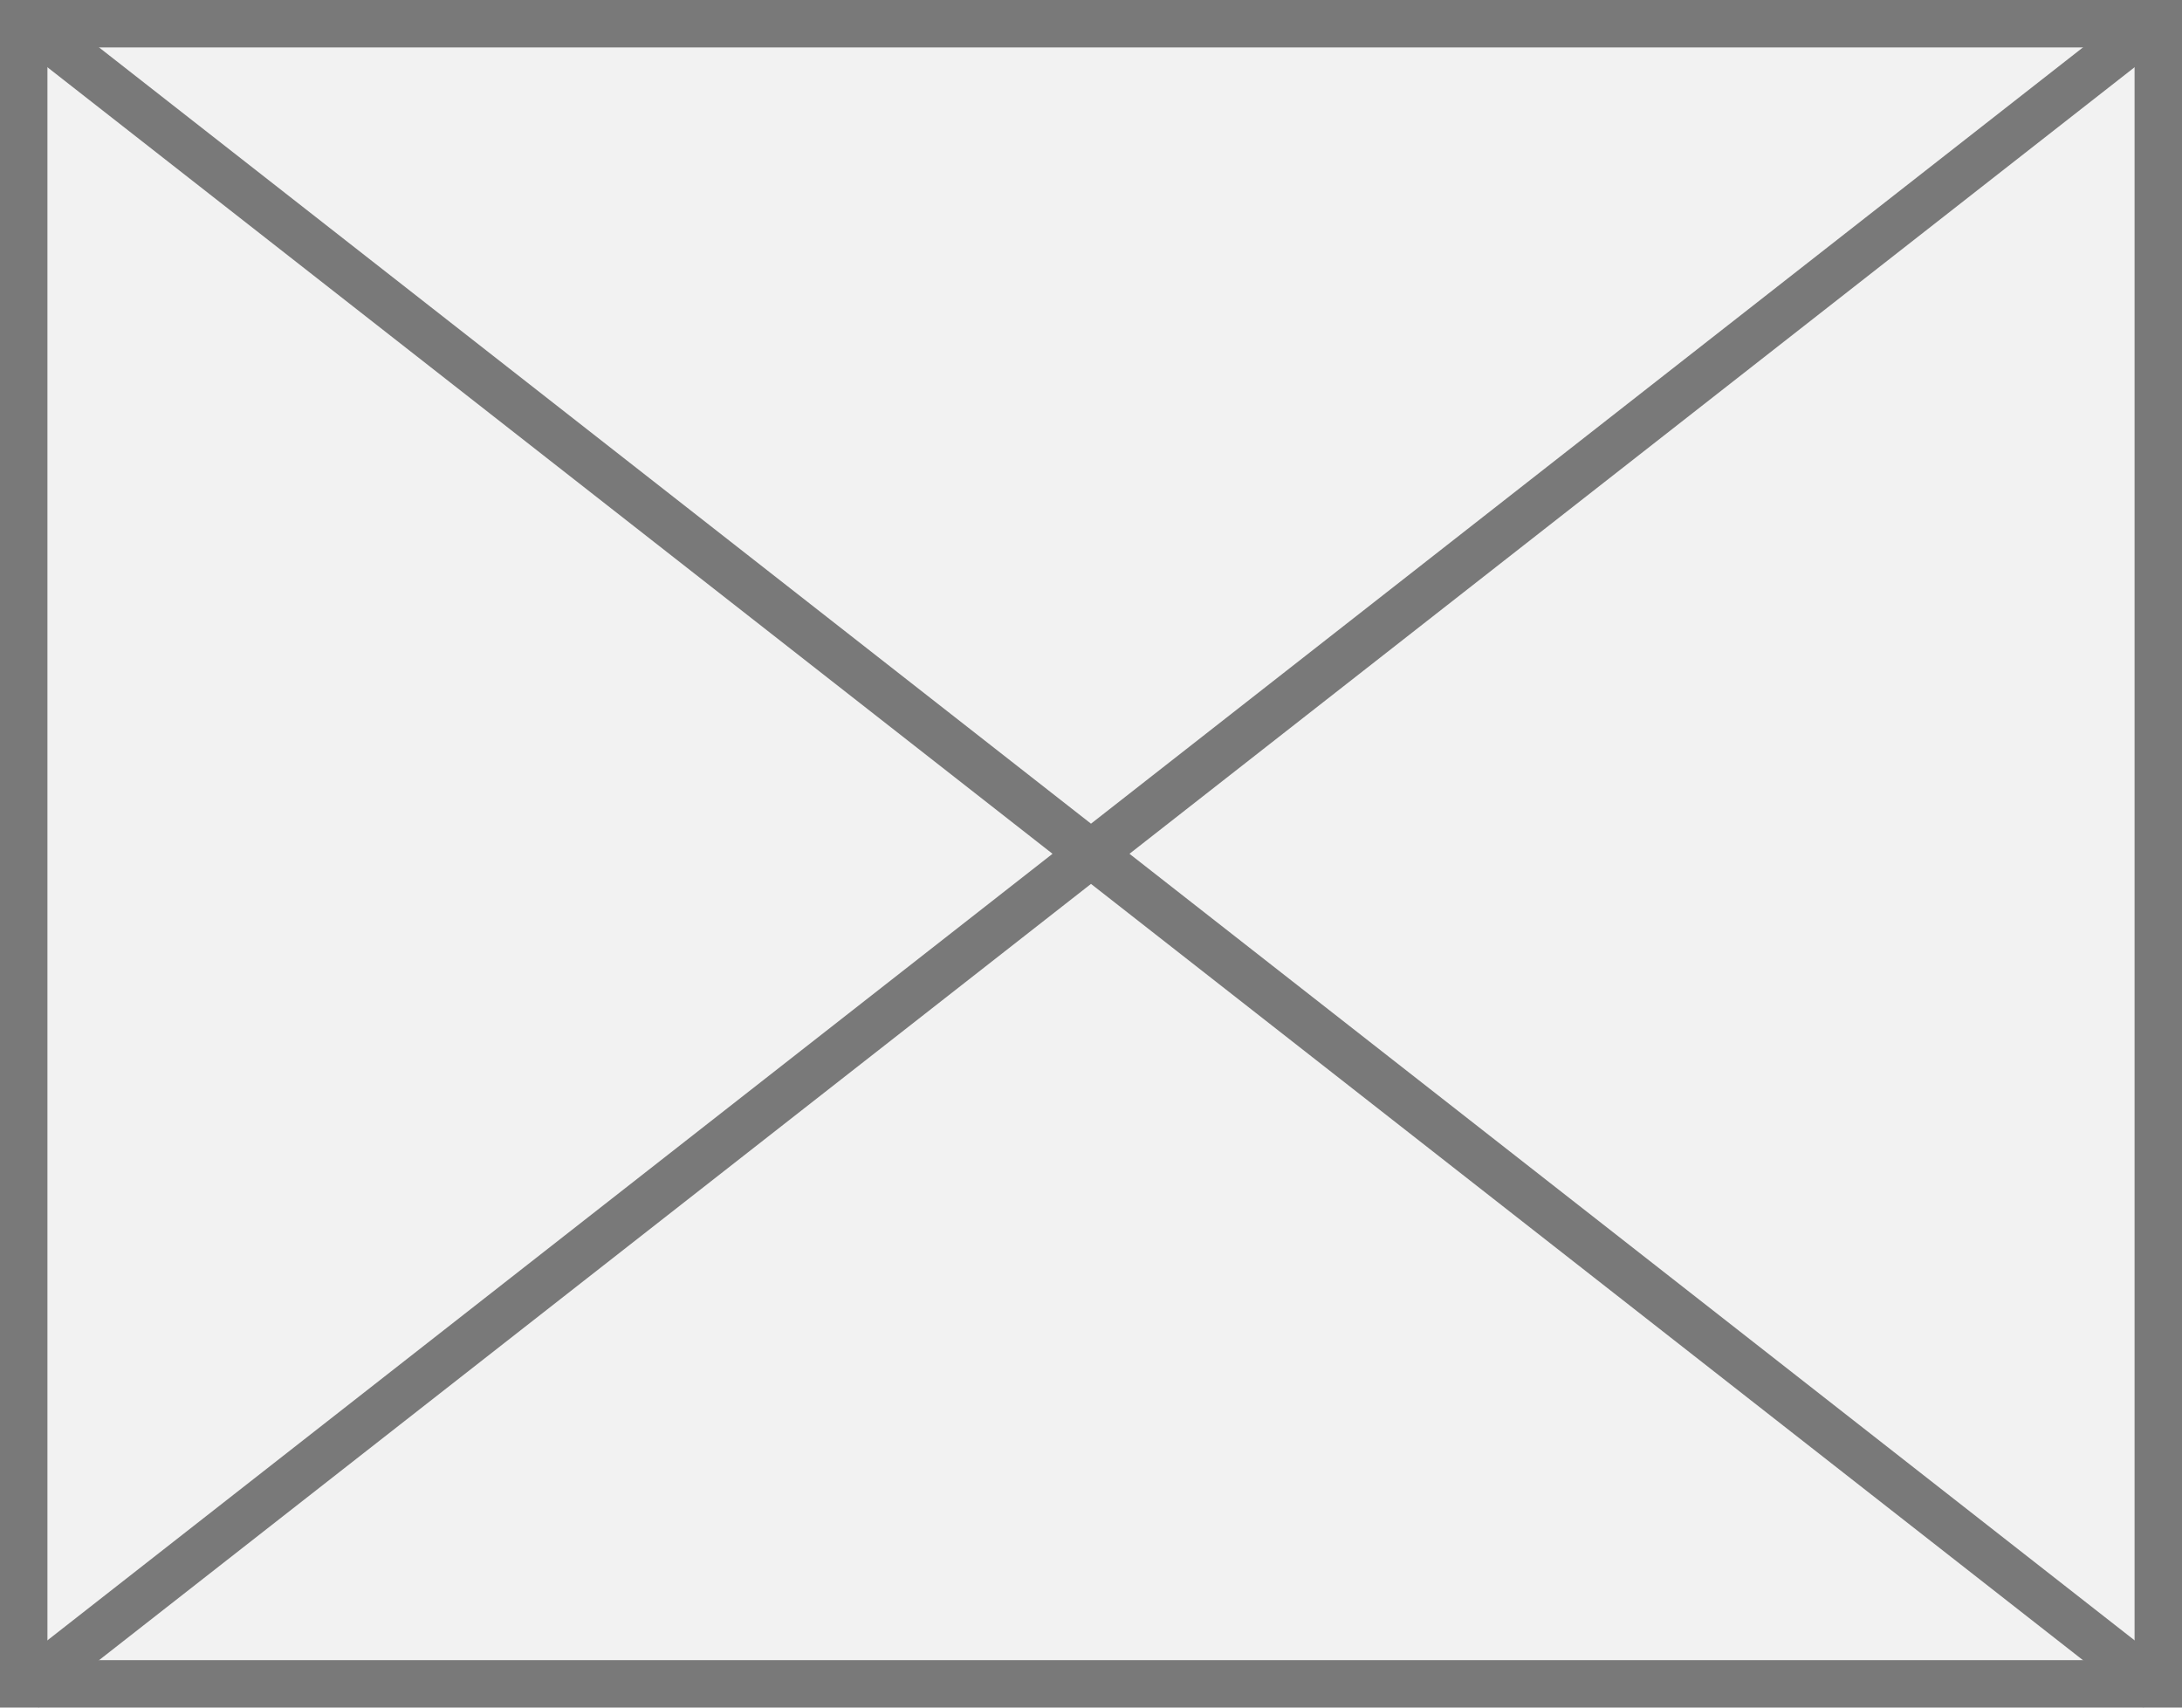
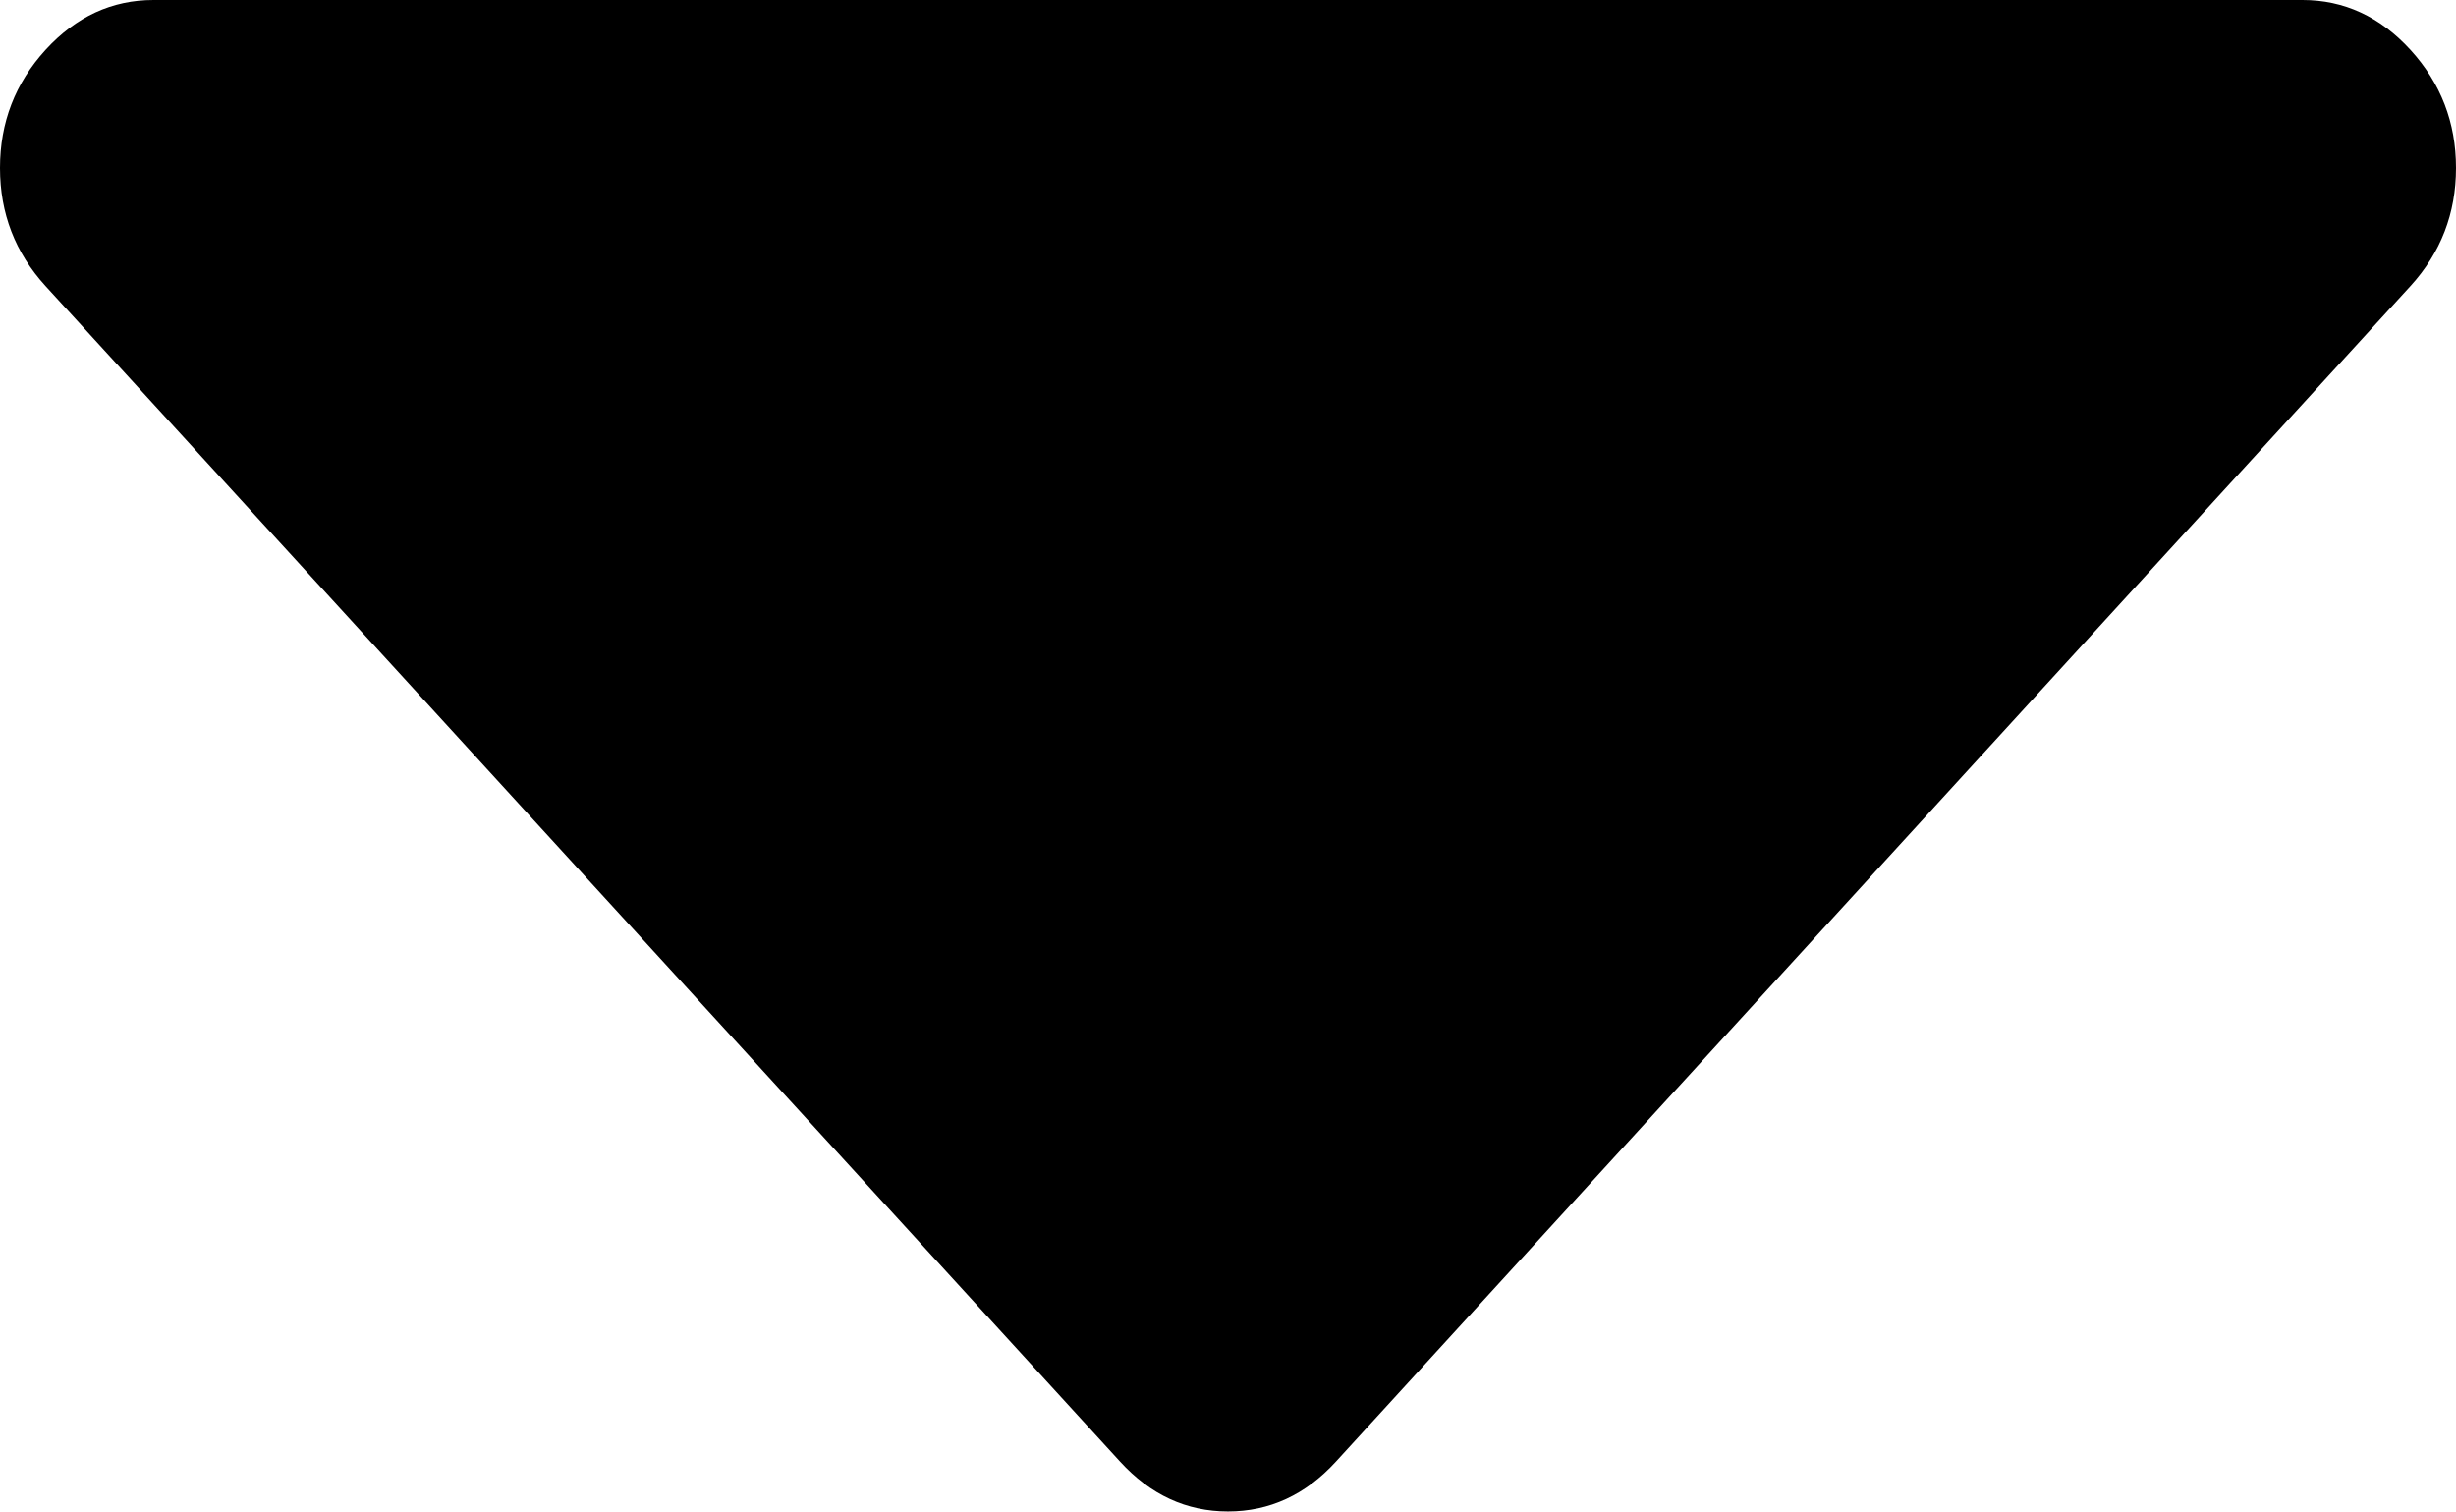
- <svg xmlns="http://www.w3.org/2000/svg" version="1.1" width="46px" height="36px">
-   <g transform="matrix(1 0 0 1 -1302 -278 )">
-     <path d="M 1302.5 278.5  L 1347.5 278.5  L 1347.5 313.5  L 1302.5 313.5  L 1302.5 278.5  Z " fill-rule="nonzero" fill="#f2f2f2" stroke="none" />
-     <path d="M 1302.5 278.5  L 1347.5 278.5  L 1347.5 313.5  L 1302.5 313.5  L 1302.5 278.5  Z " stroke-width="1" stroke="#797979" fill="none" />
-     <path d="M 1302.503 278.394  L 1347.497 313.606  M 1347.497 278.394  L 1302.503 313.606  " stroke-width="1" stroke="#797979" fill="none" />
+ <svg xmlns="http://www.w3.org/2000/svg" version="1.1" width="26px" height="16px">
+   <g transform="matrix(1 0 0 1 -408 -390 )">
+     <path d="M 25.518 0.528  C 25.839 0.88  26 1.296  26 1.778  C 26 2.259  25.839 2.676  25.518 3.028  L 14.143 15.472  C 13.821 15.824  13.44 16  13 16  C 12.56 16  12.179 15.824  11.857 15.472  L 0.482 3.028  C 0.161 2.676  0 2.259  0 1.778  C 0 1.296  0.161 0.88  0.482 0.528  C 0.804 0.176  1.185 0  1.625 0  L 24.375 0  C 24.815 0  25.196 0.176  25.518 0.528  Z " fill-rule="nonzero" fill="#000000" stroke="none" transform="matrix(1 0 0 1 408 390 )" />
  </g>
</svg>
